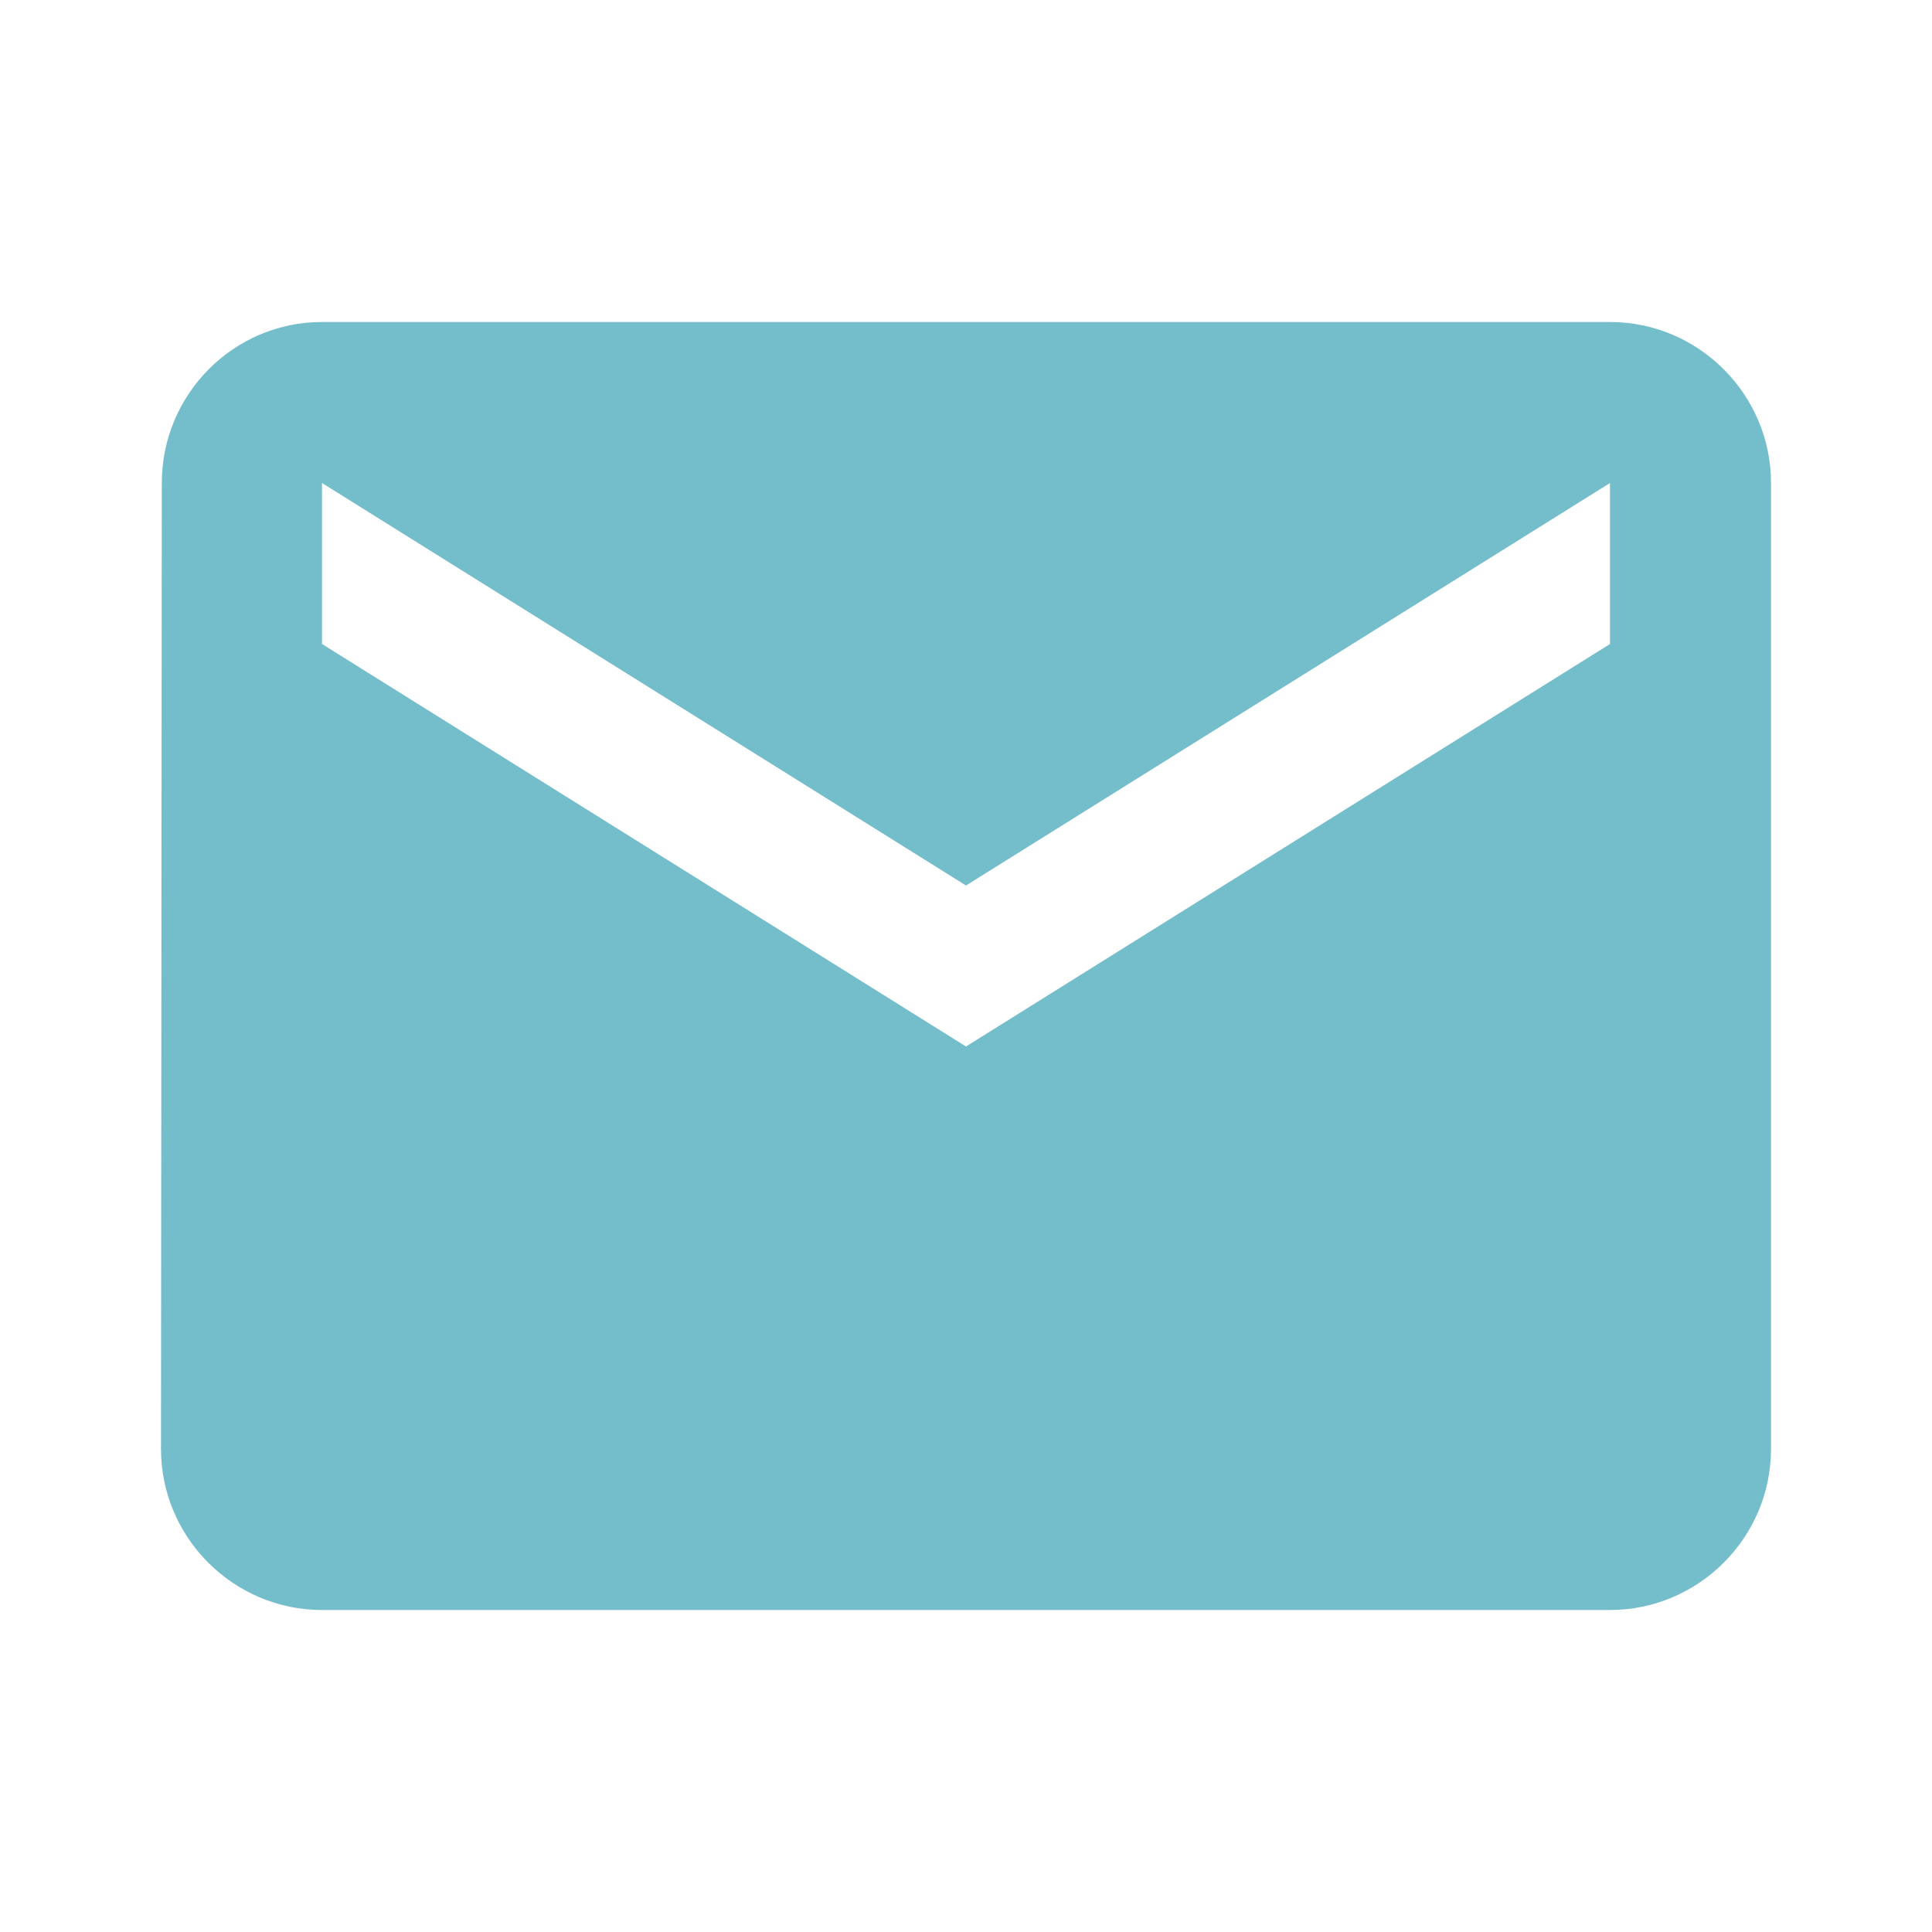
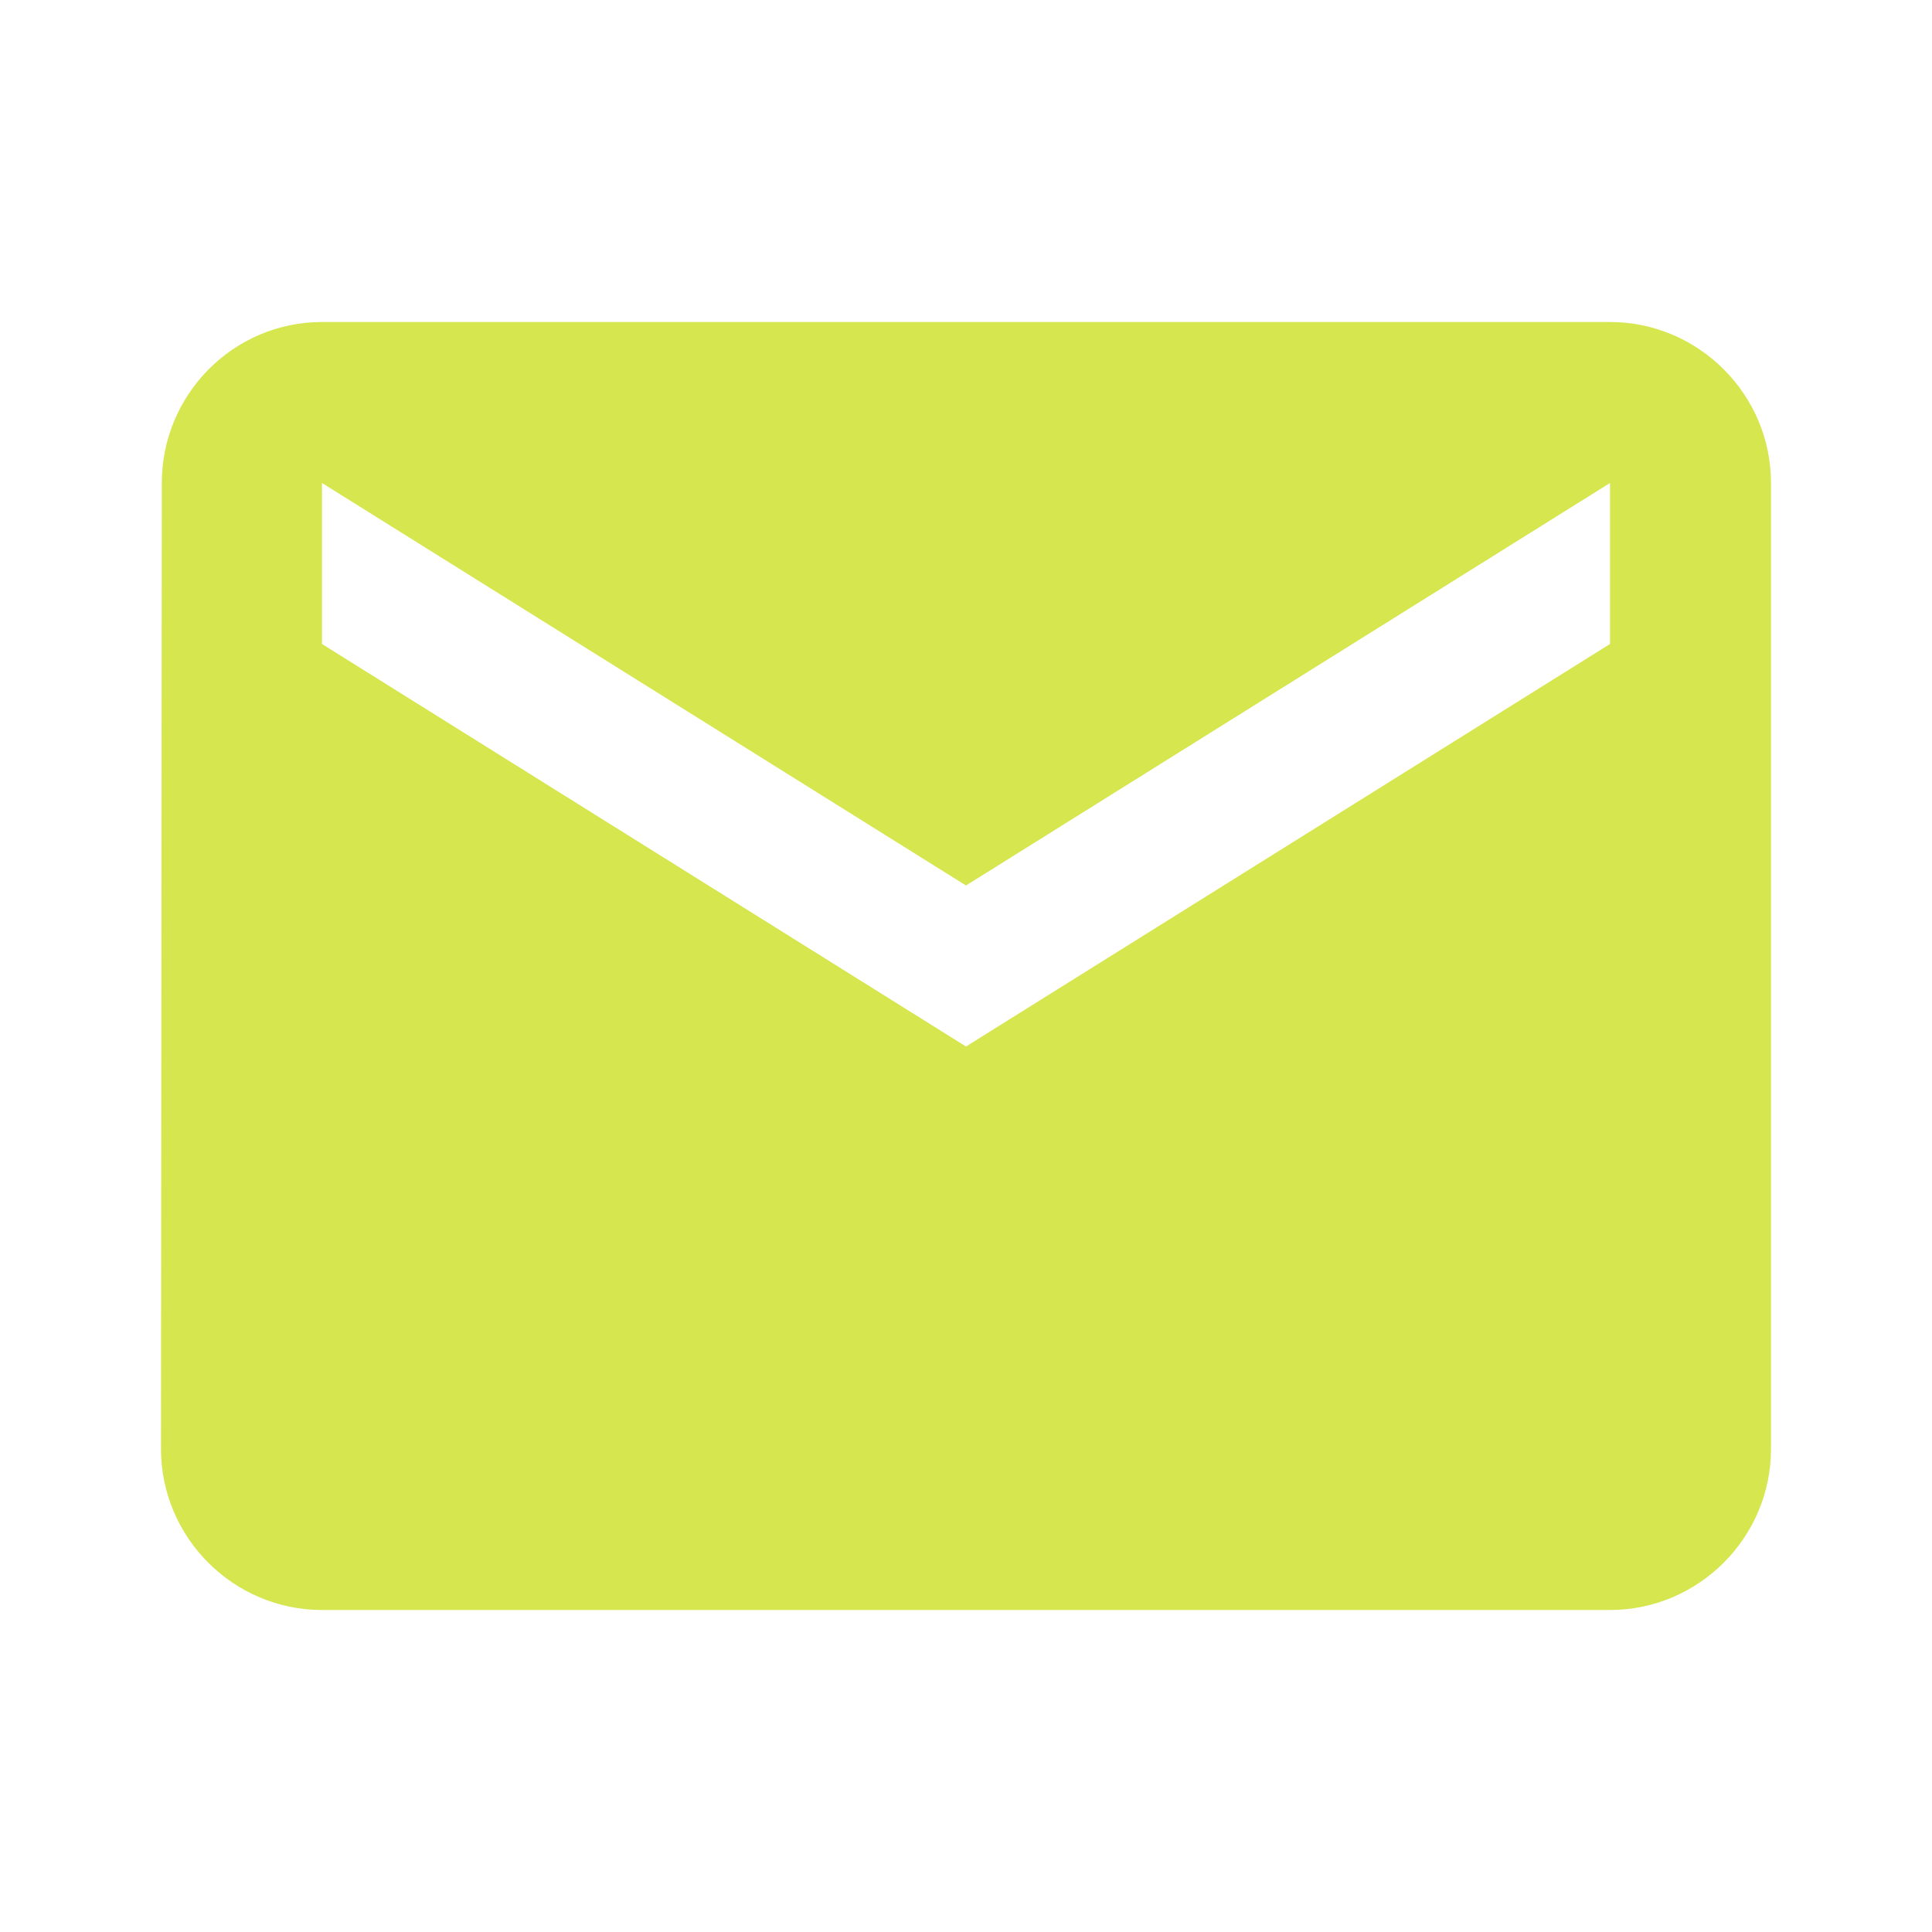
<svg xmlns="http://www.w3.org/2000/svg" height="24" viewBox="0 0 24 24" width="24">
  <path d="M0 0h24v24H0z" fill="none" />
-   <path d="M20 4H4c-1.1 0-1.99.9-1.99 2L2 18c0 1.1.9 2 2 2h16c1.1 0 2-.9 2-2V6c0-1.1-.9-2-2-2zm0 4l-8 5-8-5V6l8 5 8-5v2z" fill="#74bdcb" />
+   <path d="M20 4H4c-1.1 0-1.99.9-1.99 2L2 18c0 1.1.9 2 2 2h16c1.1 0 2-.9 2-2V6c0-1.1-.9-2-2-2zm0 4l-8 5-8-5V6l8 5 8-5v2z" fill="#D6E64F" />
</svg>
